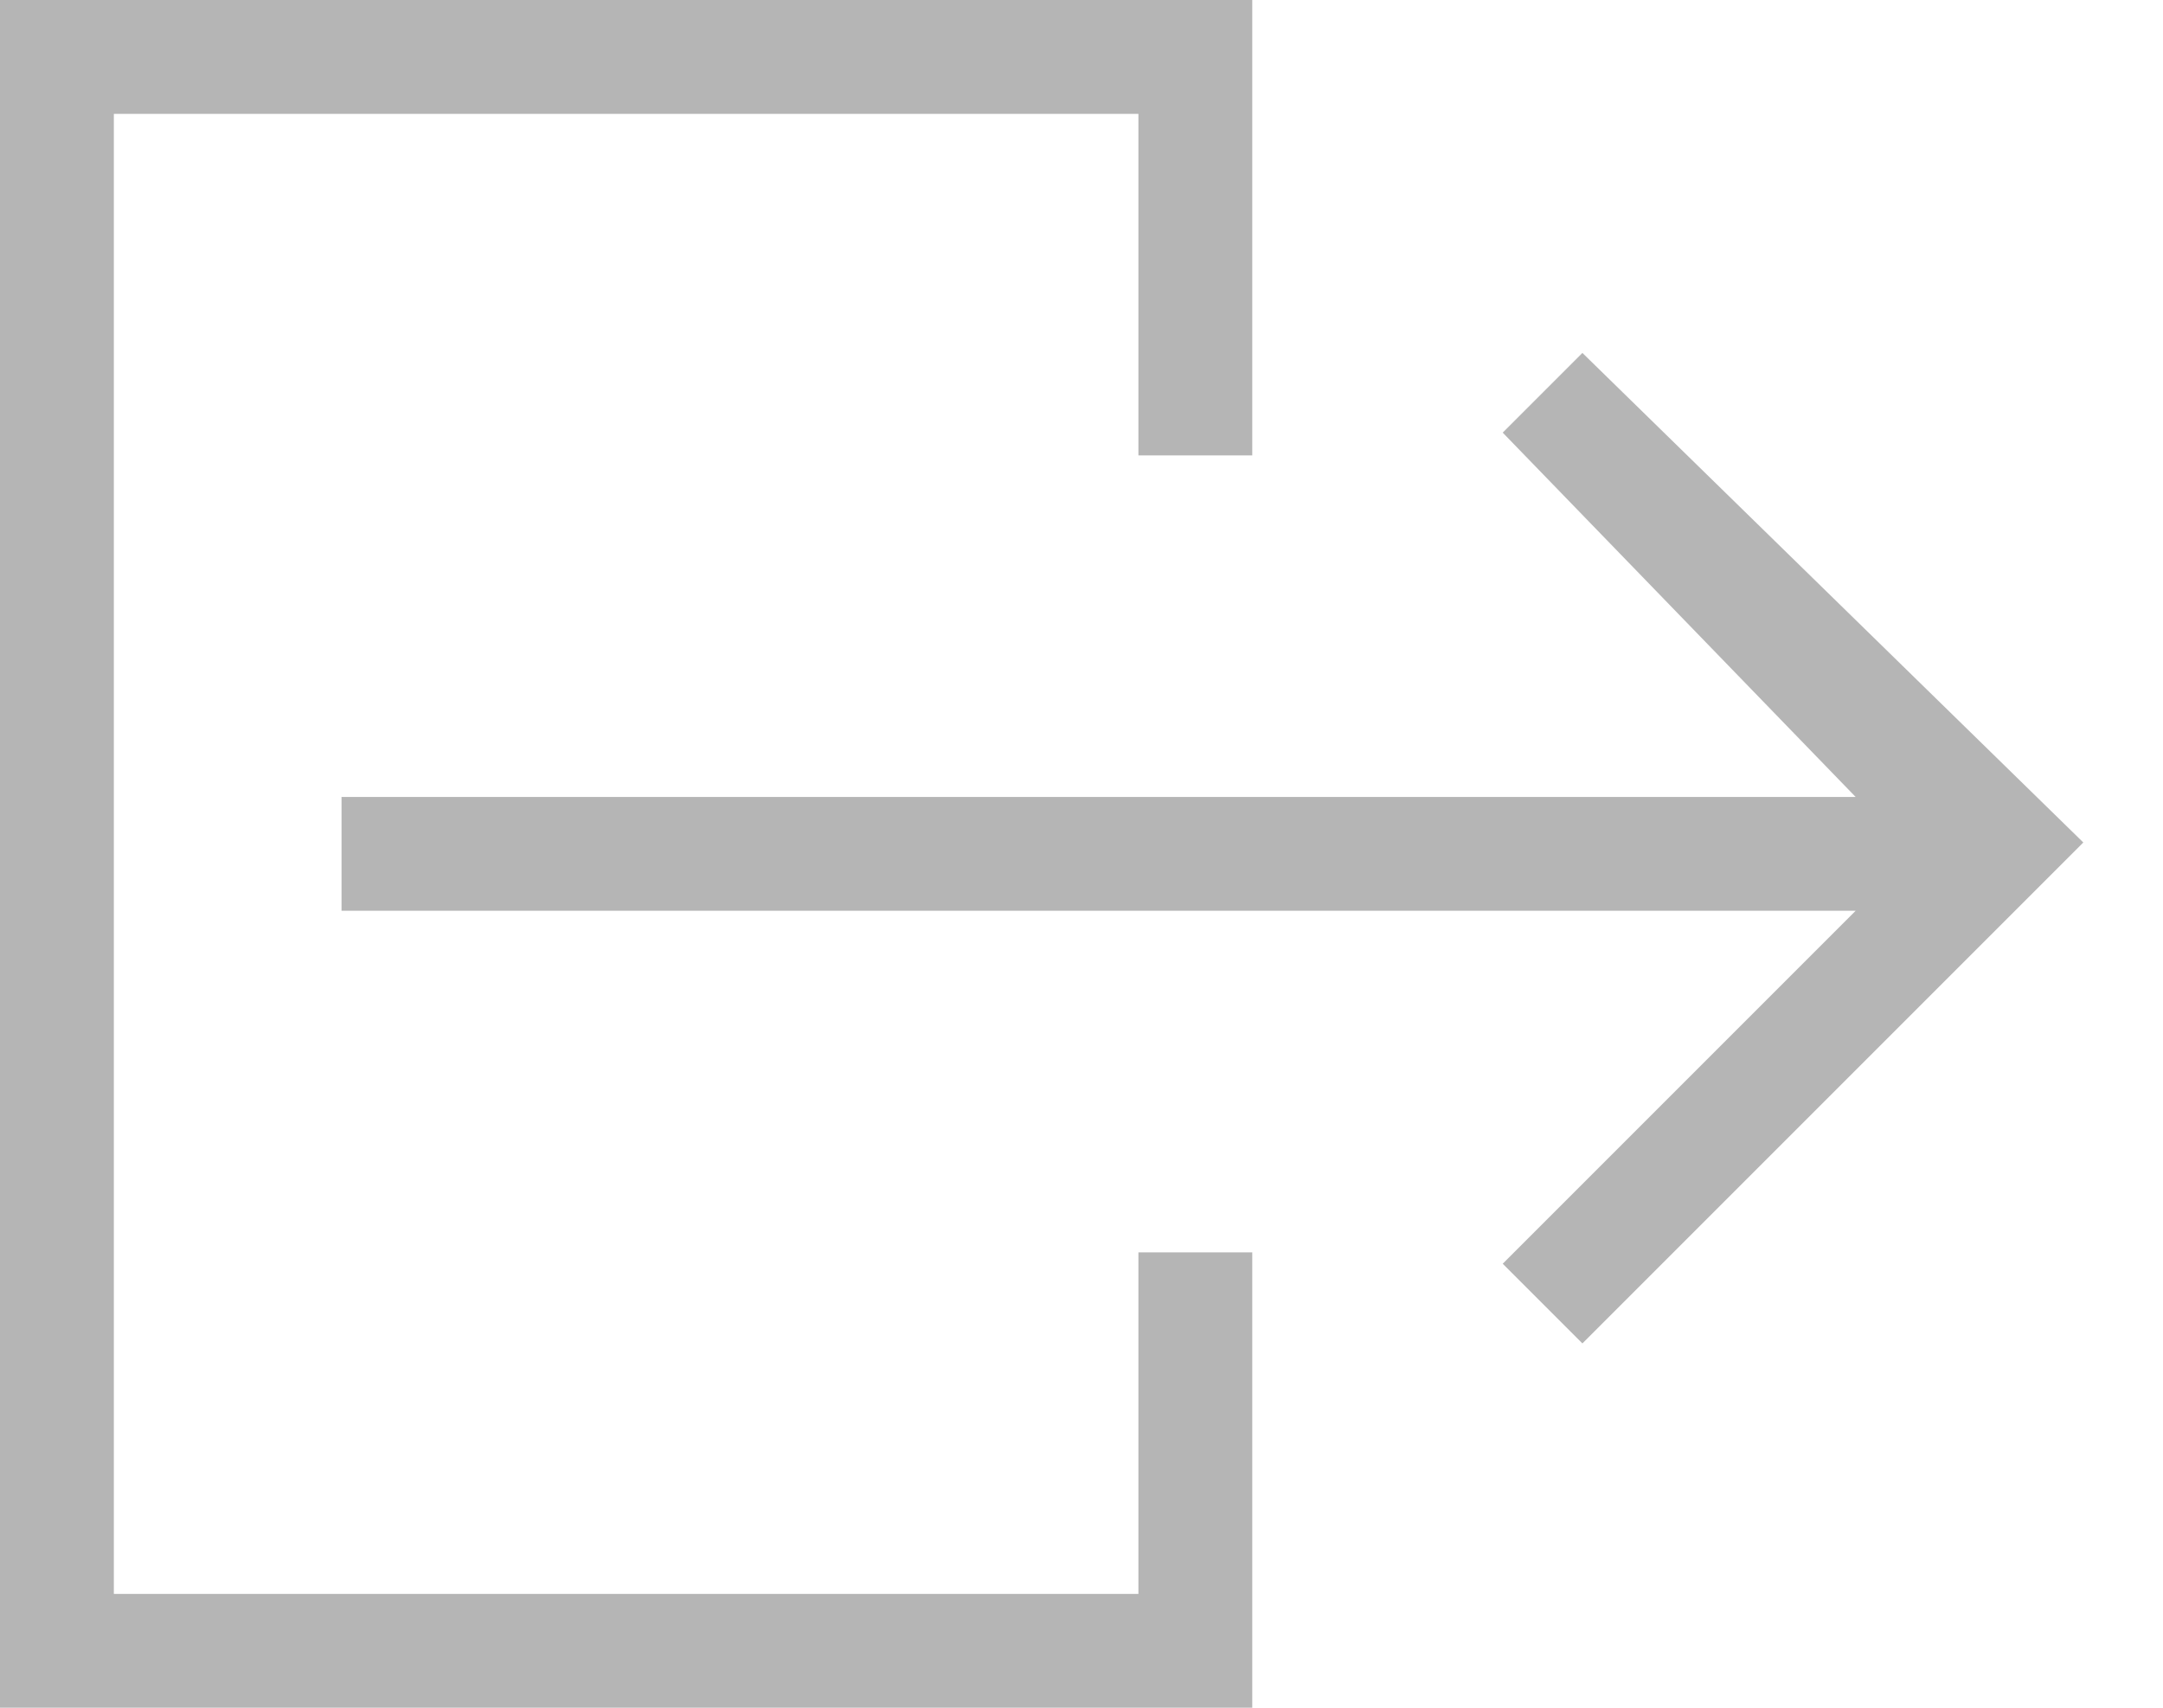
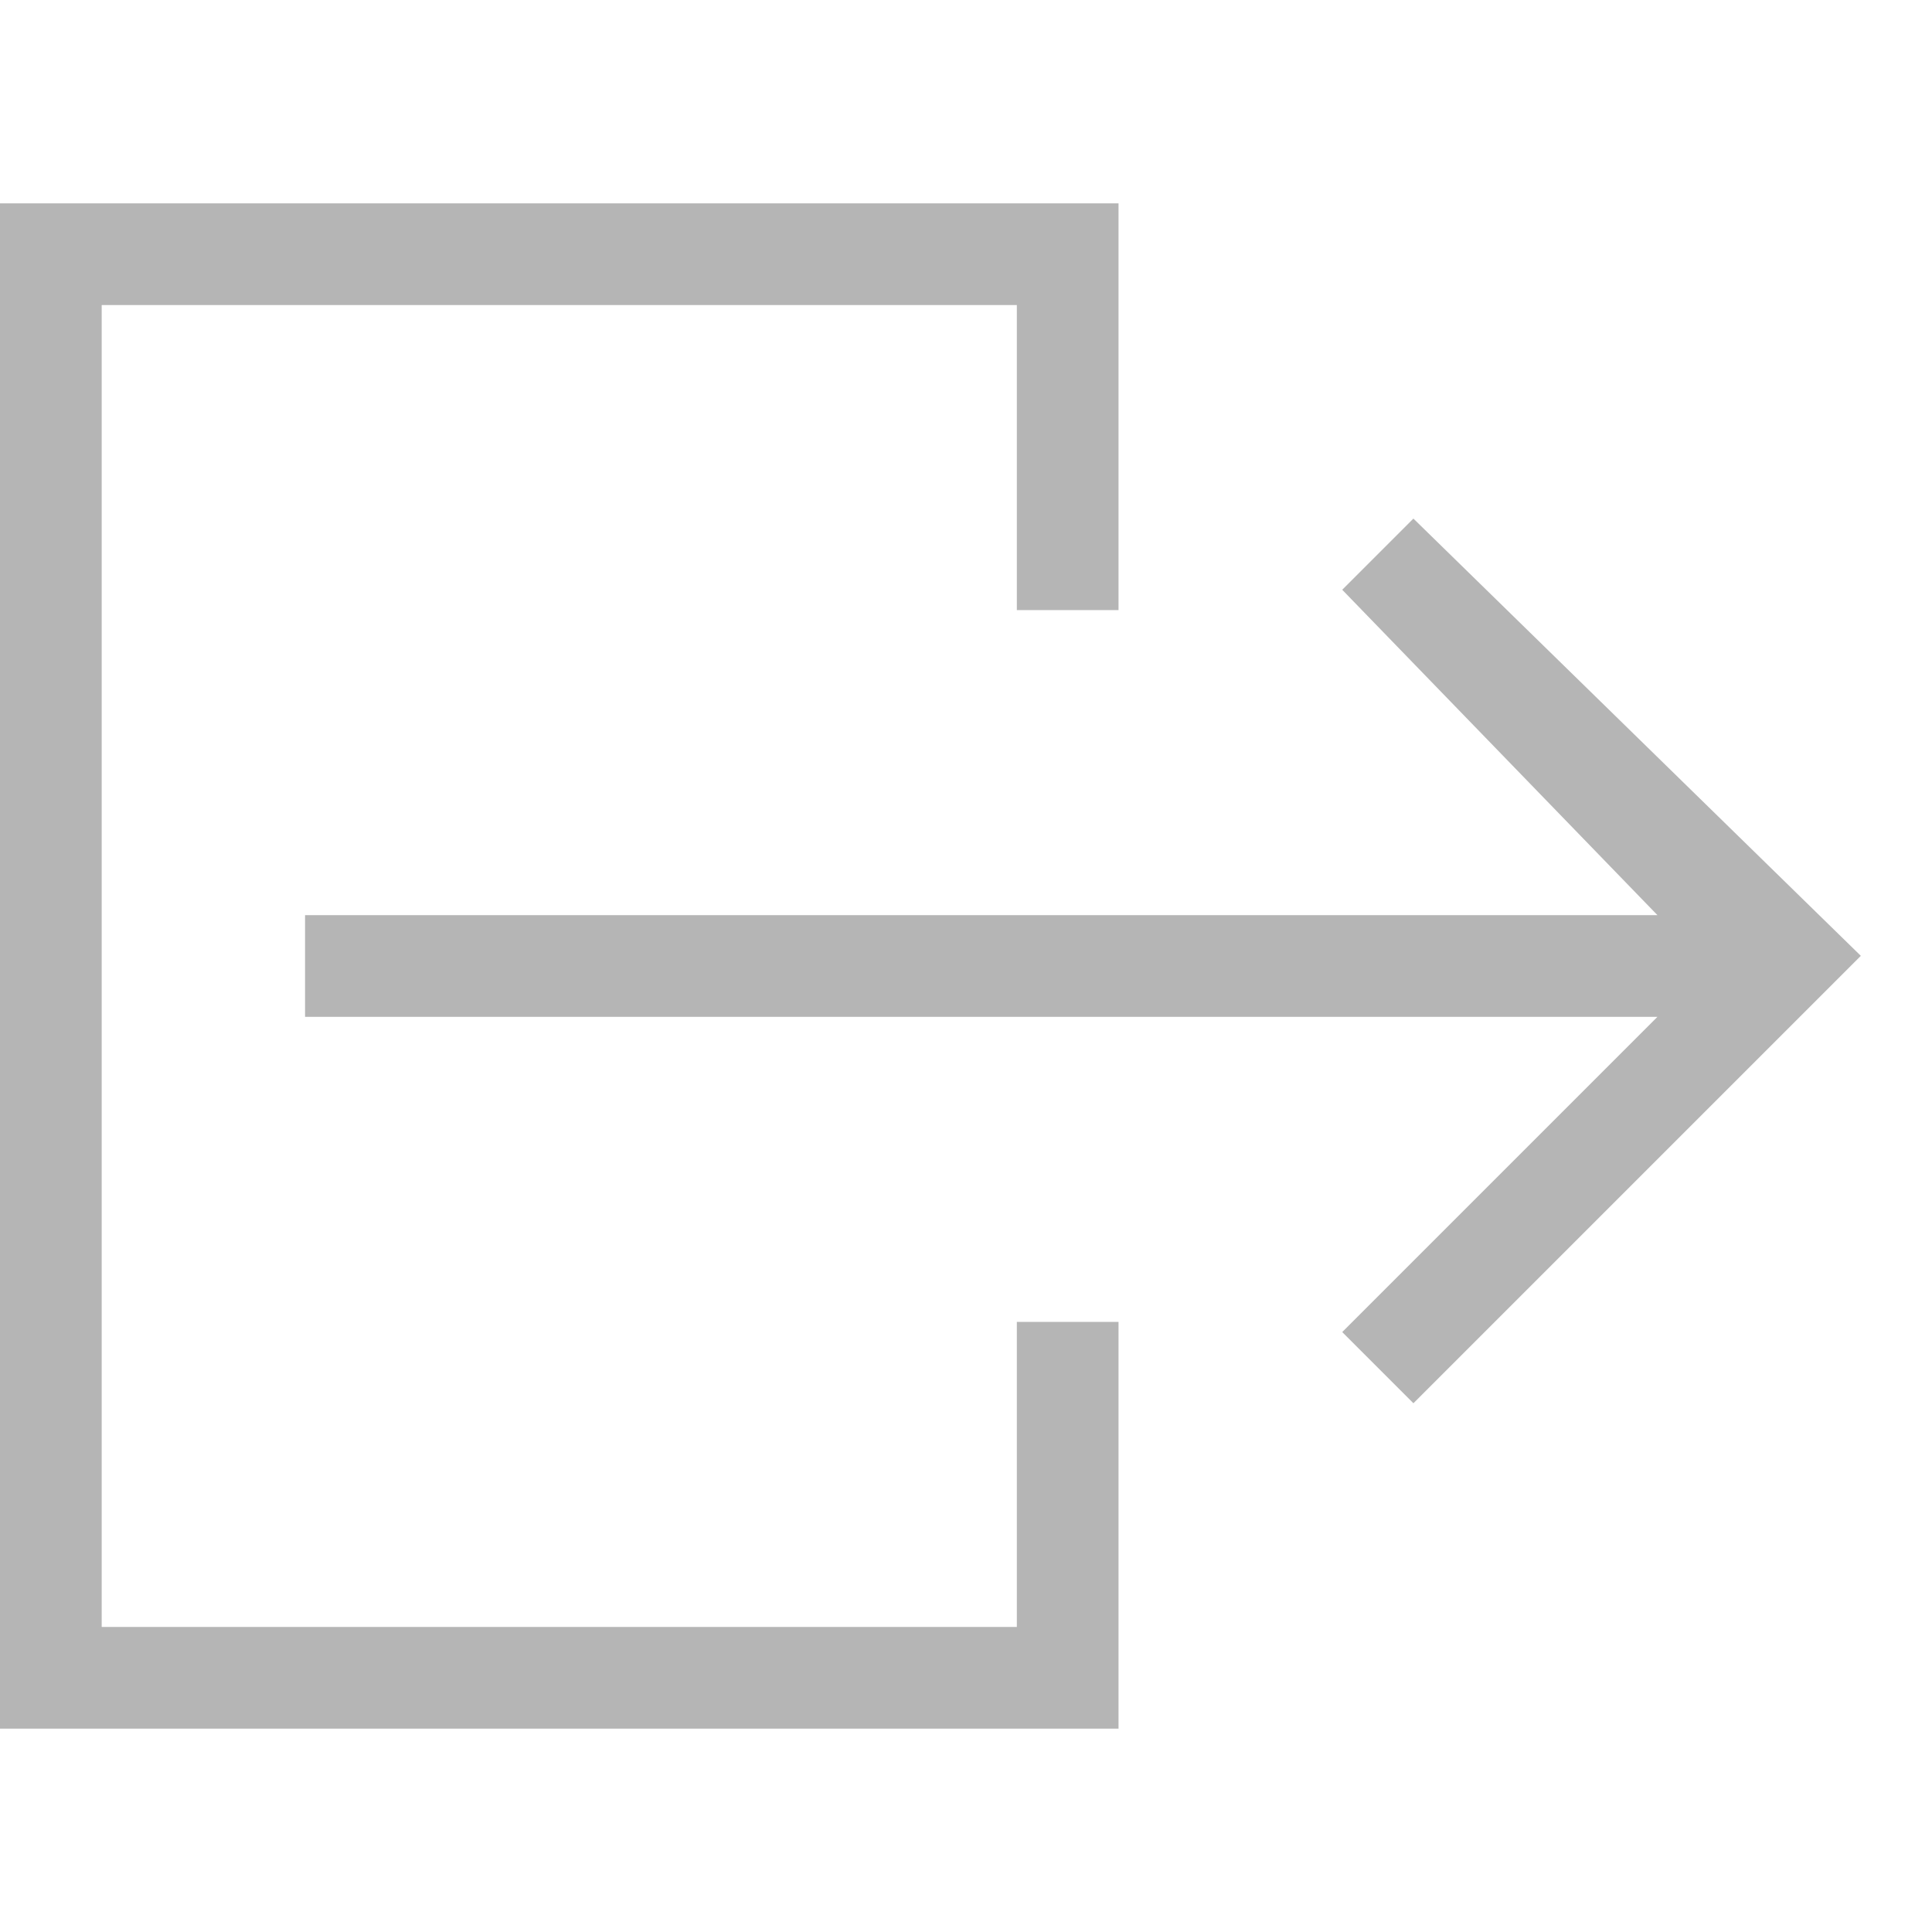
- <svg xmlns="http://www.w3.org/2000/svg" version="1.1" id="Layer_1" x="0px" y="0px" viewBox="0 0 19 15" style="enable-background:new 0 0 19 15;" xml:space="preserve">
+ <svg xmlns="http://www.w3.org/2000/svg" version="1.1" id="Layer_1" x="0px" y="0px" viewBox="0 0 19 15" style="enable-background:new 0 0 19 15;" xml:space="preserve" width="17px" height="17px">
  <path d="M13.9,3.1l-0.7,0.7L16.3,7H3v1h13.3l-3.1,3.1l0.7,0.7l4.4-4.4L13.9,3.1z M10,14H1V1h9v3h1V0H0v15h11v-4h-1V14z" fill="#b5b5b5" />
</svg>
